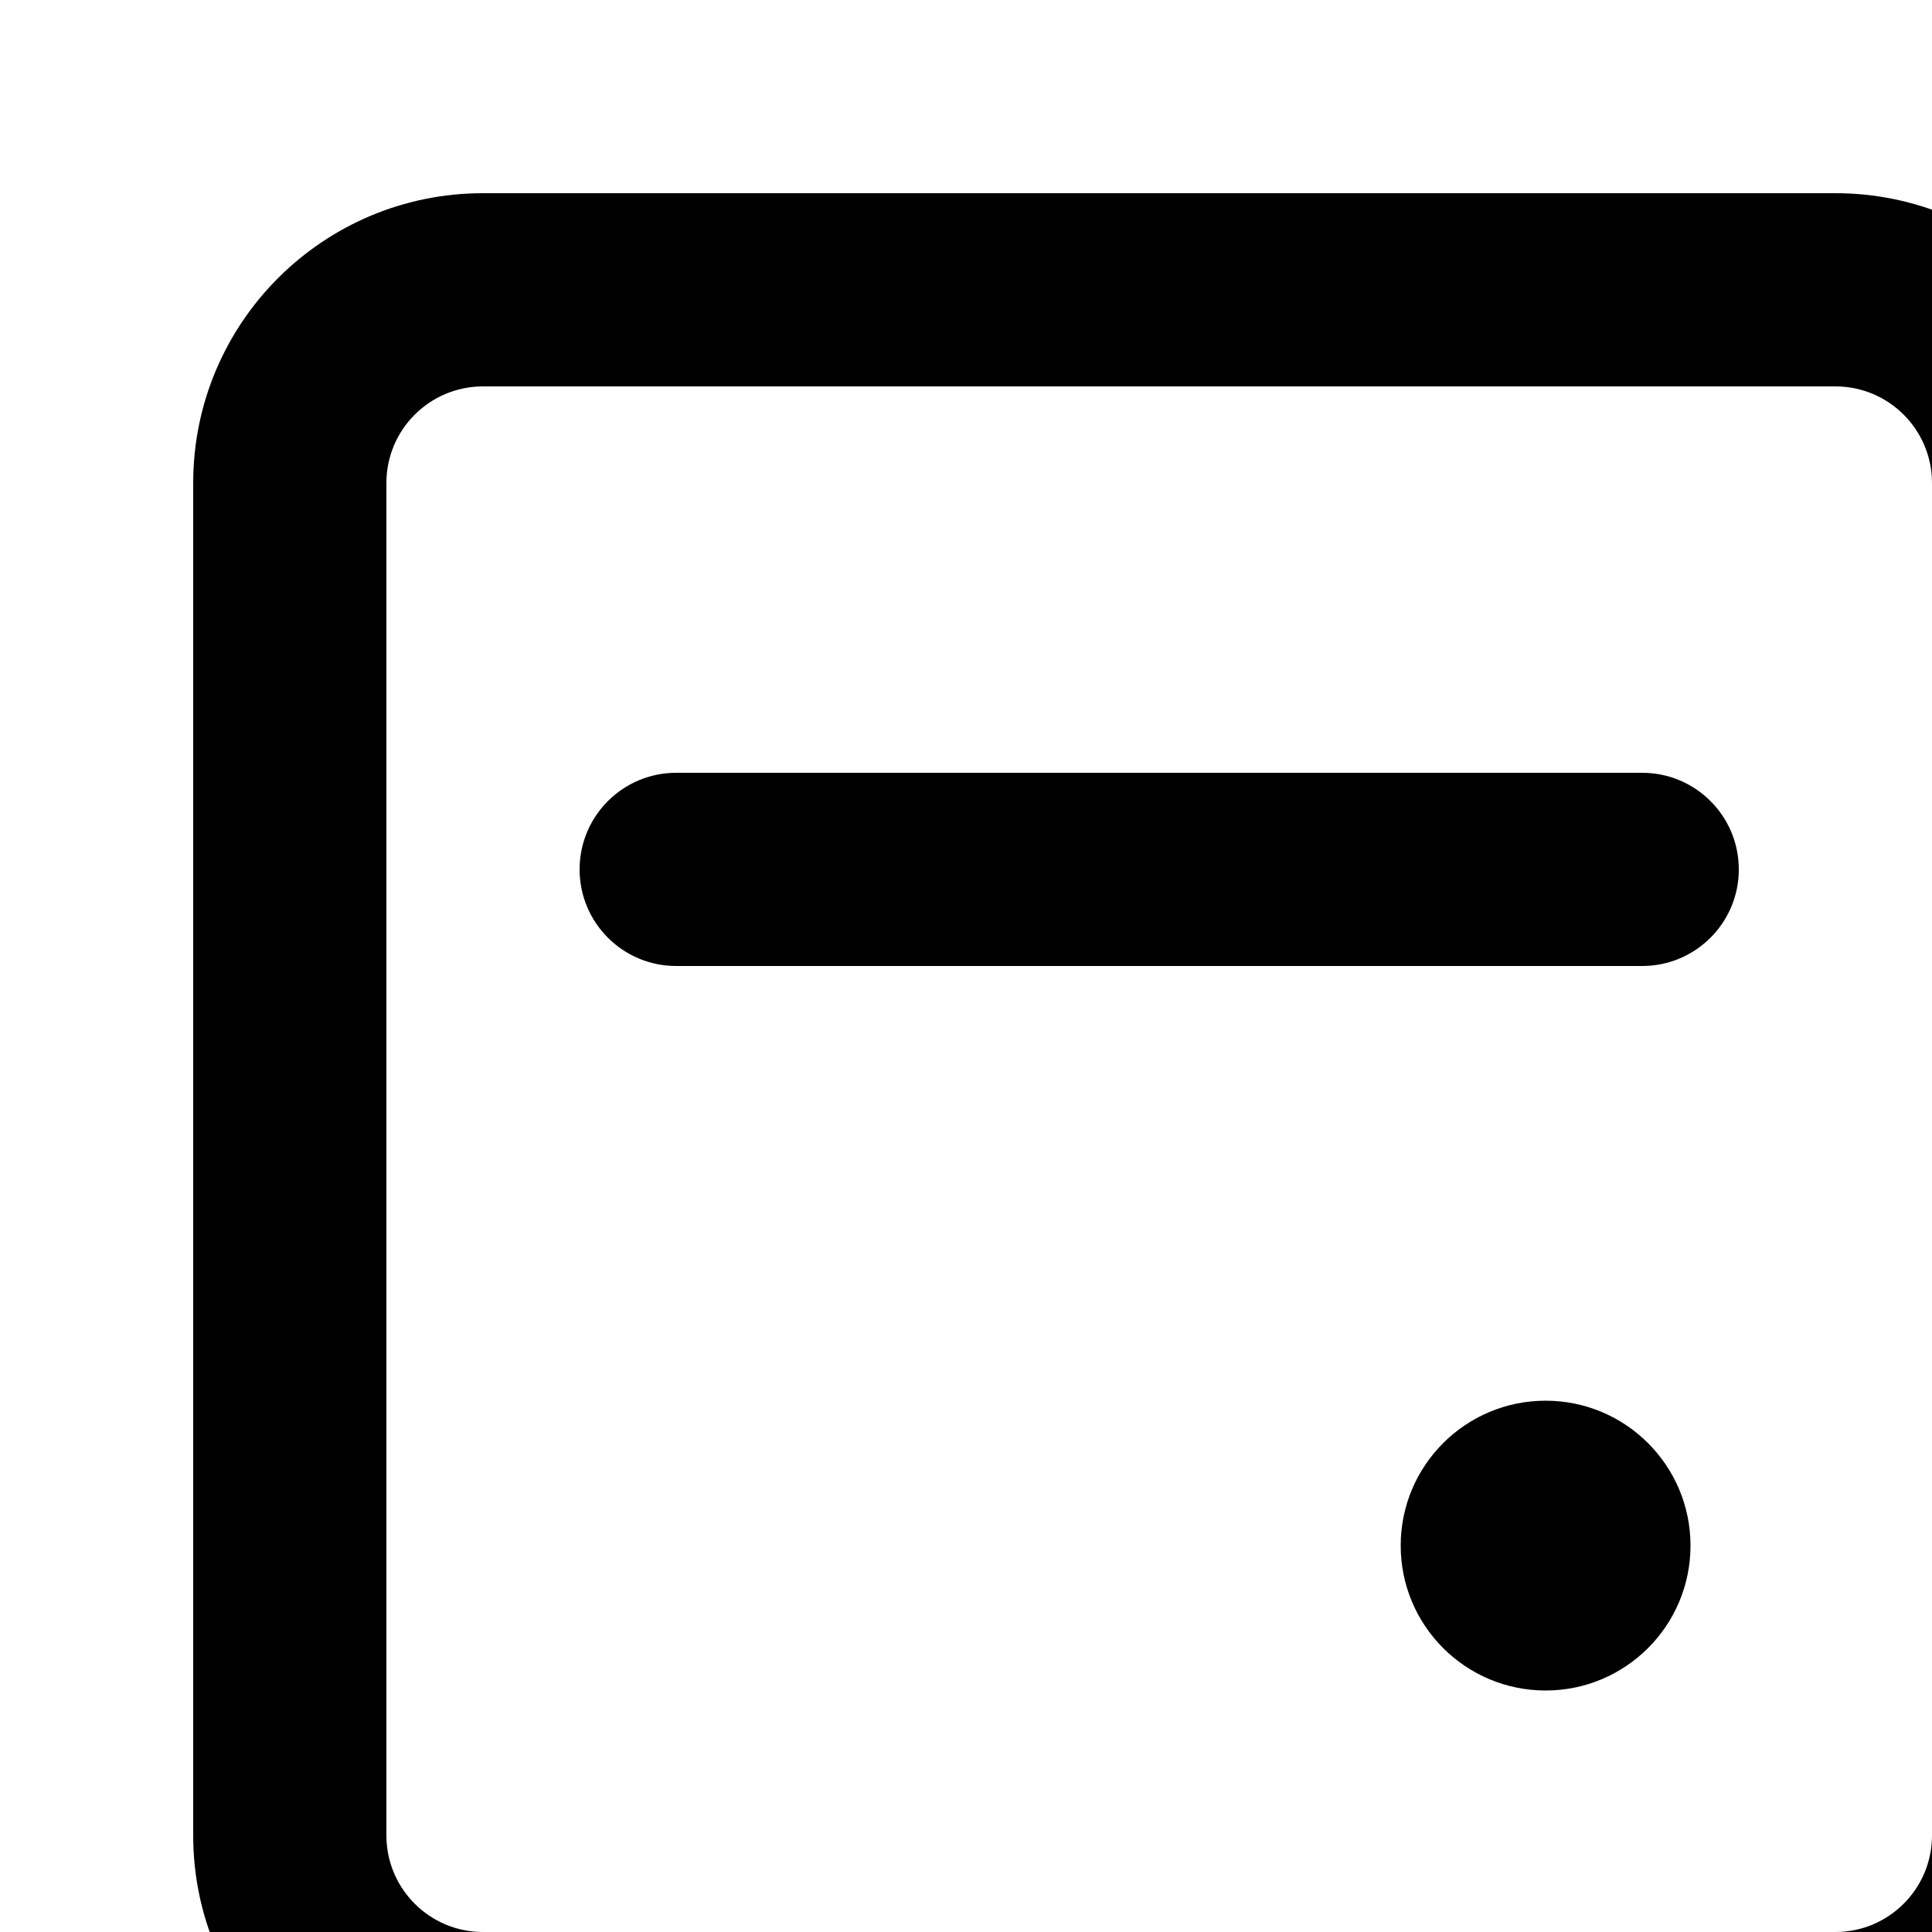
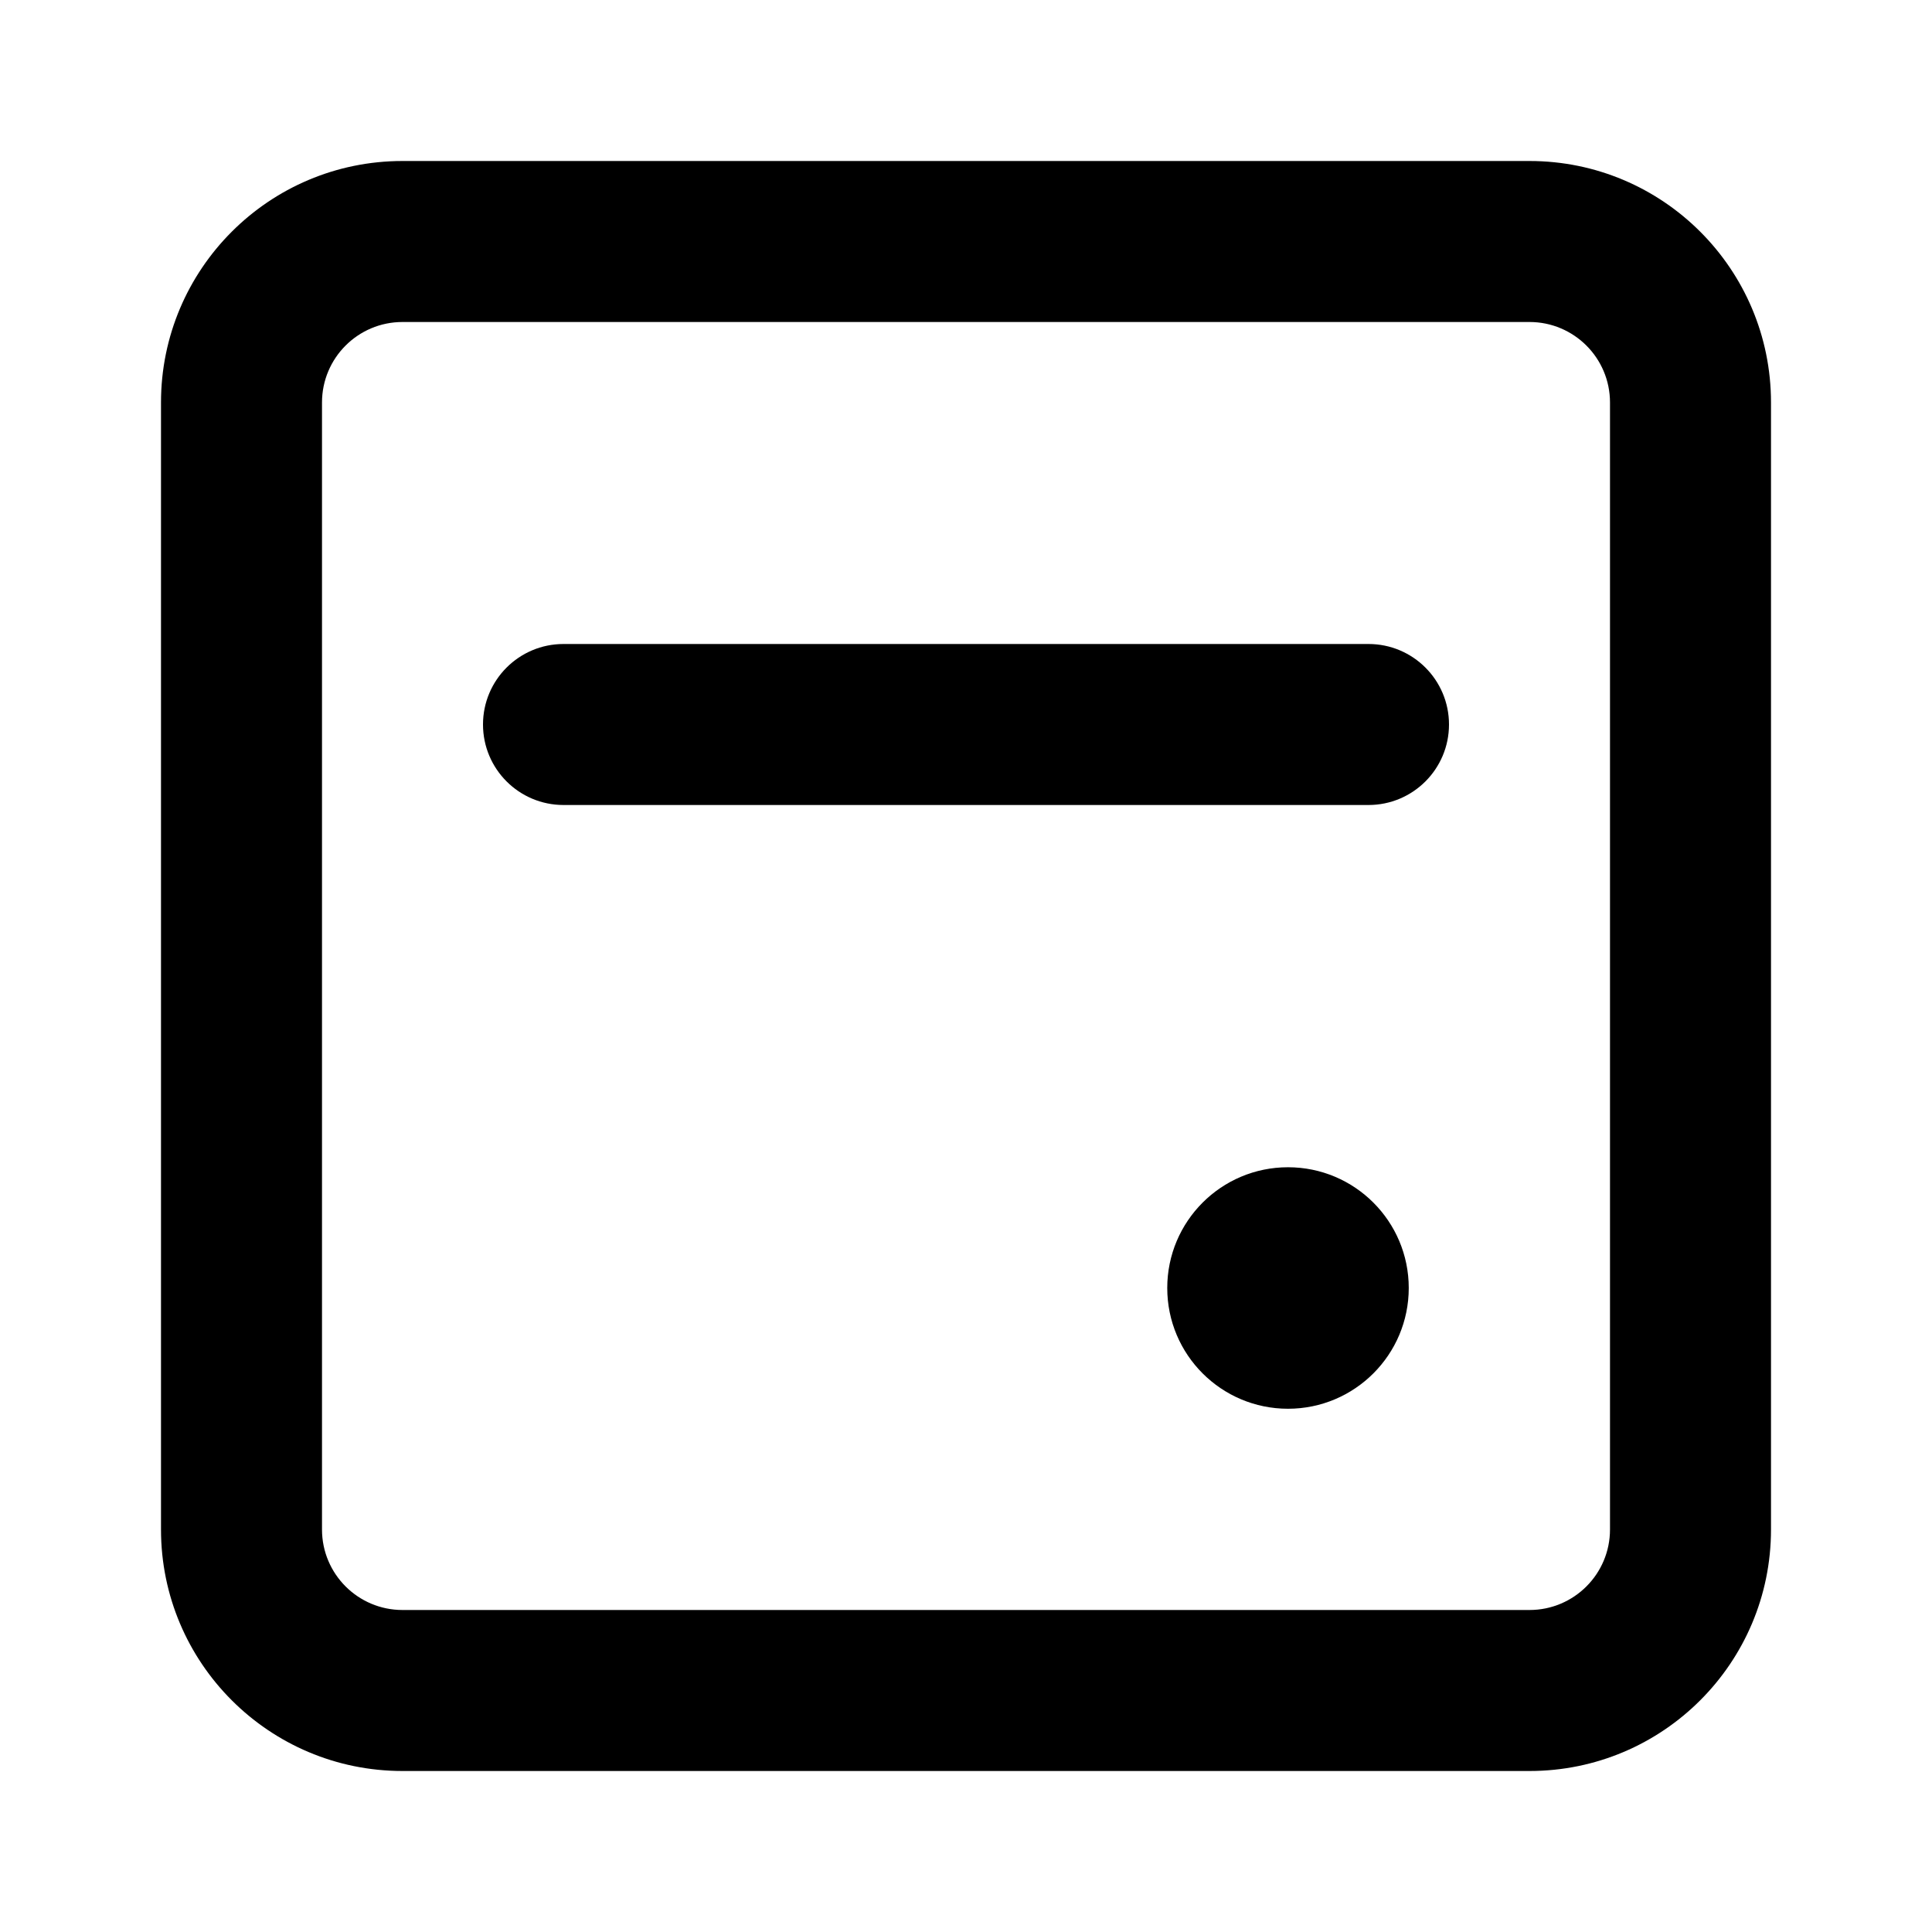
- <svg xmlns="http://www.w3.org/2000/svg">
+ <svg xmlns="http://www.w3.org/2000/svg" viewBox="0 0 12 12">
  <path fill="currentColor" fill-rule="nonzero" d="M9.5 1A1.5 1.5 0 0 1 11 2.5v7A1.5 1.5 0 0 1 9.5 11h-7A1.5 1.5 0 0 1 1 9.5v-7A1.5 1.5 0 0 1 2.5 1h7zm0 1h-7a.5.5 0 0 0-.5.5v7a.5.5 0 0 0 .5.5h7a.5.5 0 0 0 .5-.5v-7a.5.5 0 0 0-.5-.5zM8 7.25a.75.75 0 1 1 0 1.5.75.75 0 0 1 0-1.5zM8.5 4a.5.5 0 0 1 0 1h-5a.5.5 0 0 1 0-1h5z" />
</svg>
